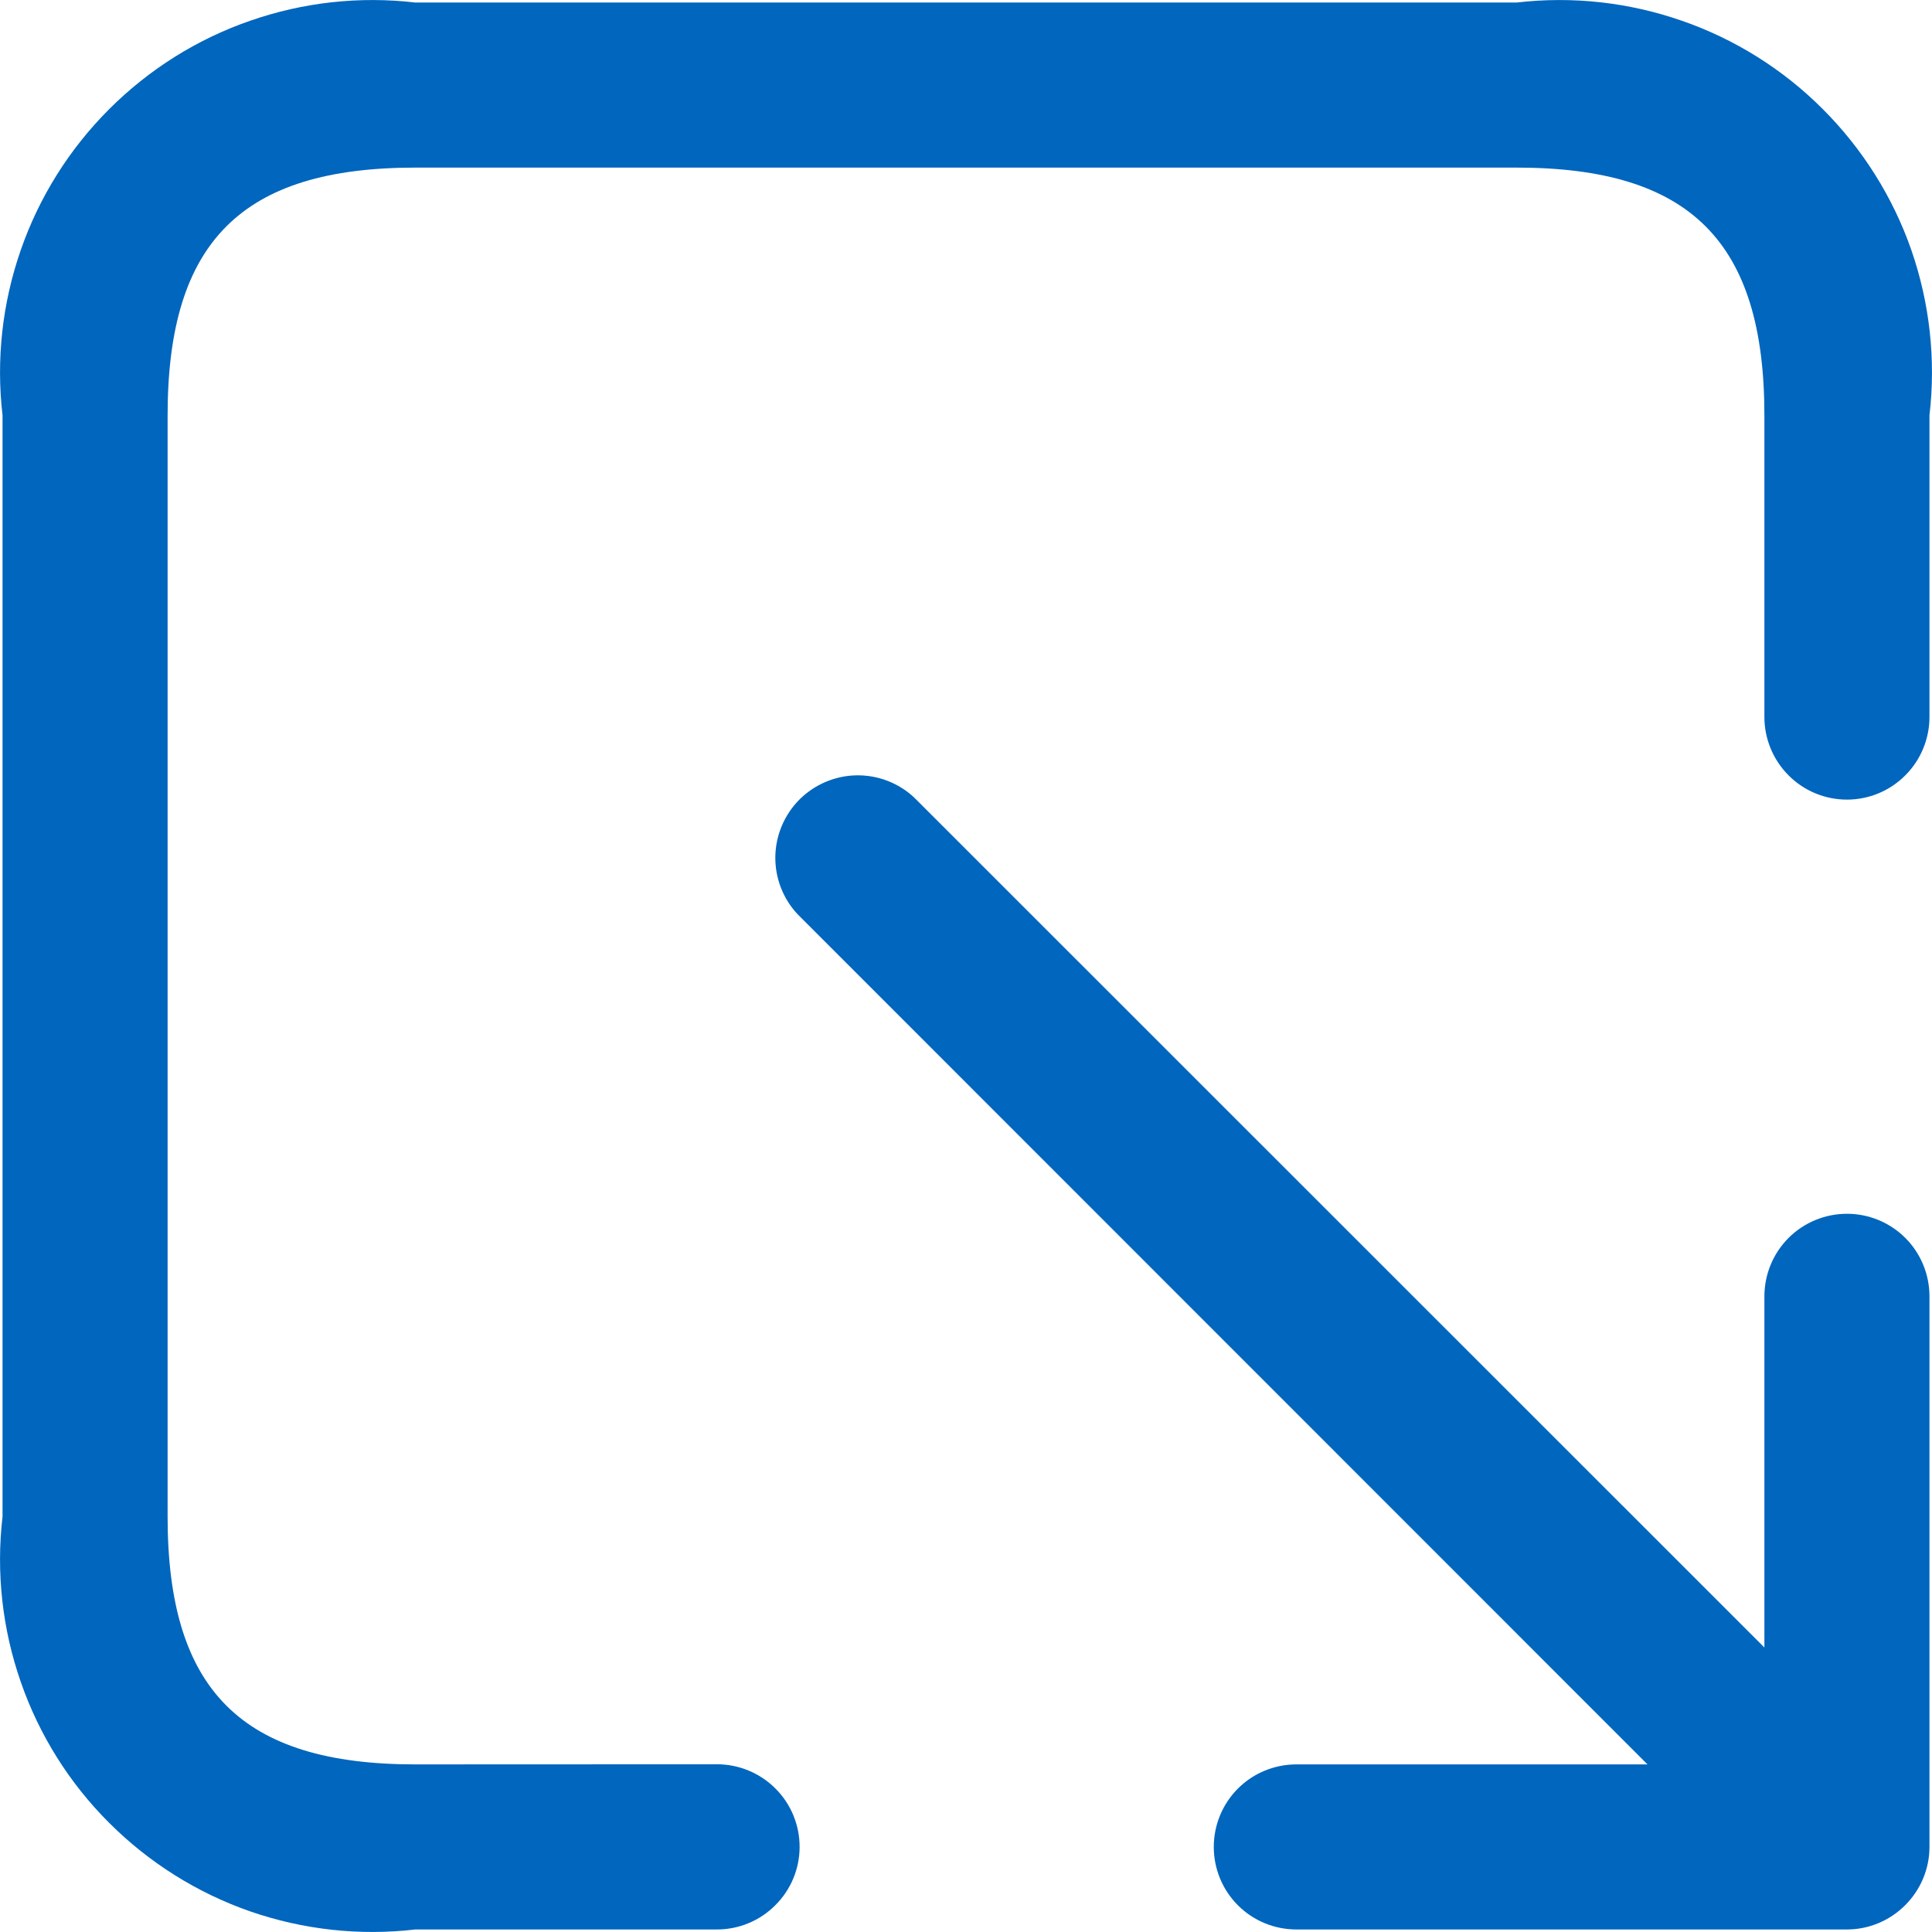
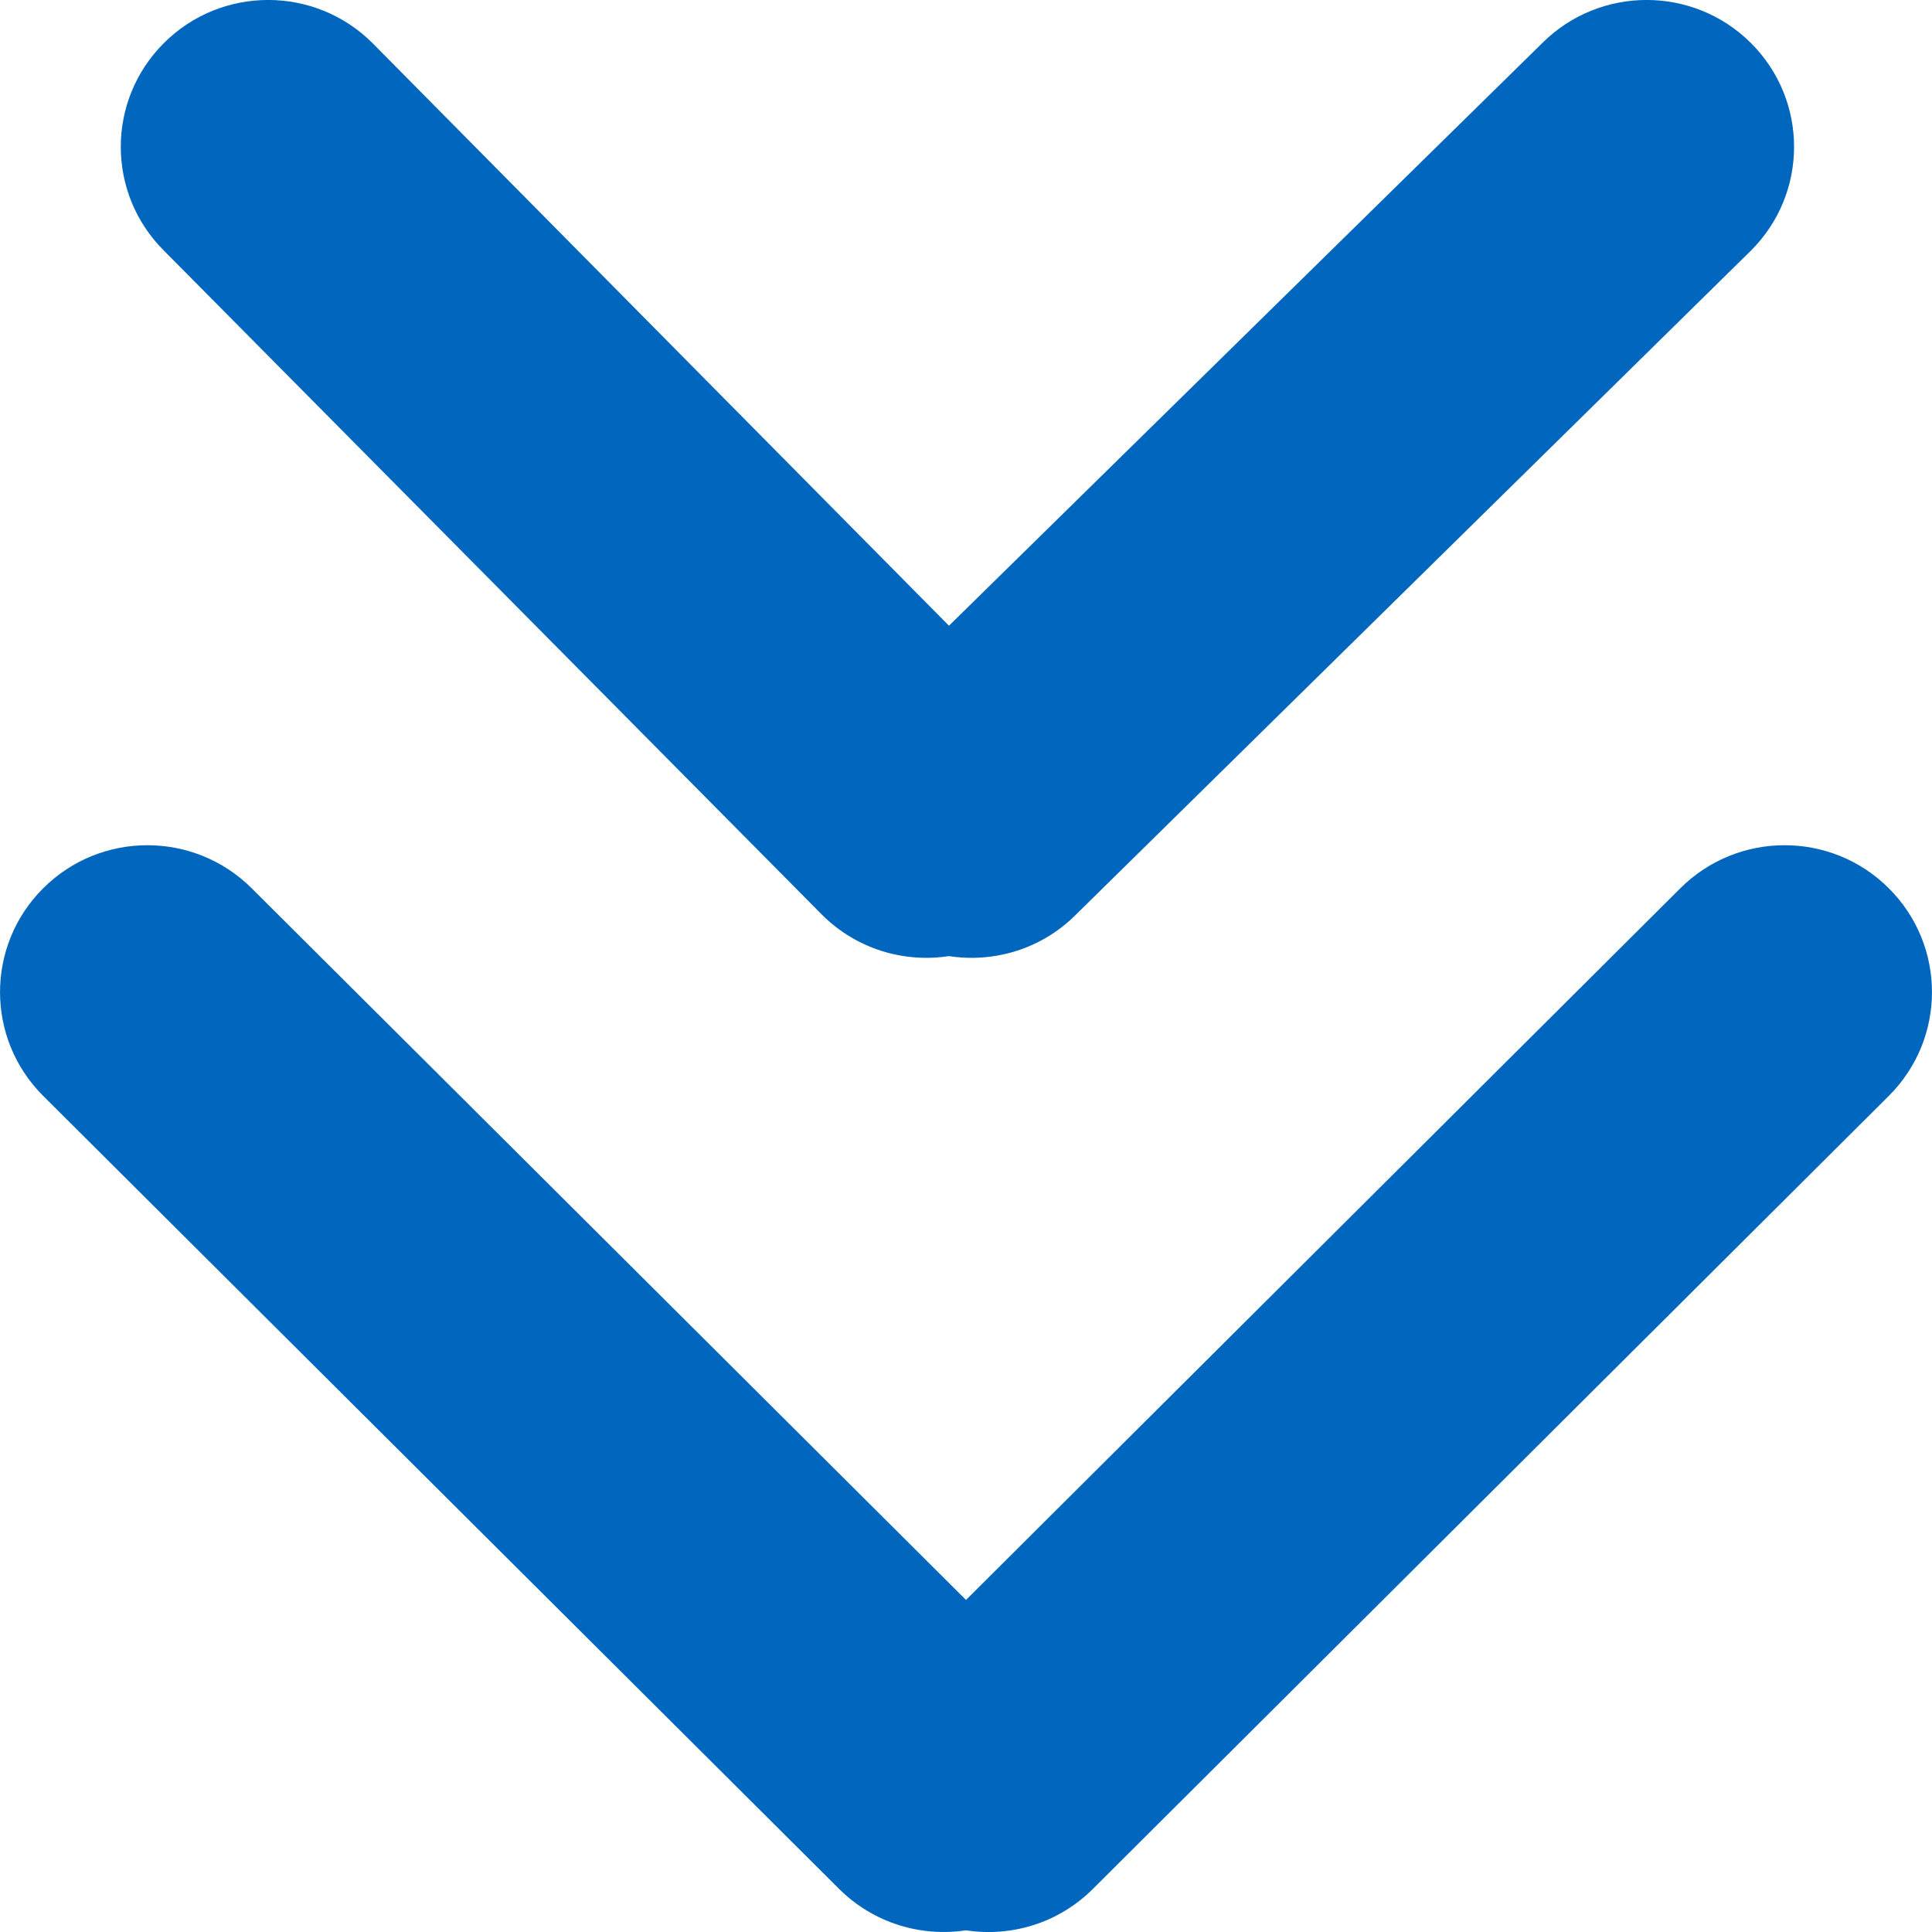
<svg xmlns="http://www.w3.org/2000/svg" width="16" height="16" viewBox="0 0 16 16" fill="none">
-   <path d="M15.979 15.296V10.736C15.979 10.554 15.907 10.38 15.779 10.252C15.651 10.124 15.477 10.052 15.296 10.052C15.114 10.052 14.94 10.124 14.812 10.252C14.684 10.38 14.612 10.554 14.612 10.736V13.644L7.571 6.605C7.442 6.484 7.27 6.418 7.093 6.421C6.916 6.424 6.747 6.496 6.621 6.621C6.496 6.747 6.424 6.916 6.421 7.093C6.418 7.27 6.484 7.442 6.605 7.571L13.644 14.612H10.736C10.554 14.612 10.38 14.684 10.252 14.812C10.124 14.94 10.052 15.114 10.052 15.296C10.052 15.477 10.124 15.651 10.252 15.779C10.38 15.907 10.554 15.979 10.736 15.979H15.296C15.477 15.979 15.65 15.906 15.778 15.778C15.906 15.65 15.979 15.477 15.979 15.296ZM15.296 6.622C15.114 6.622 14.94 6.55 14.812 6.421C14.684 6.293 14.612 6.119 14.612 5.938V3.44C14.612 2.002 13.998 1.388 12.56 1.388H3.44C2.002 1.388 1.388 2.002 1.388 3.44V12.56C1.388 13.998 2.002 14.612 3.44 14.612L5.938 14.611C6.119 14.611 6.293 14.683 6.421 14.811C6.55 14.939 6.622 15.113 6.622 15.295C6.622 15.476 6.55 15.65 6.421 15.778C6.293 15.907 6.119 15.979 5.938 15.979L3.44 15.979C2.978 16.033 2.51 15.981 2.071 15.829C1.632 15.676 1.233 15.425 0.904 15.096C0.575 14.768 0.324 14.368 0.172 13.929C0.019 13.49 -0.033 13.022 0.021 12.56V3.44C-0.033 2.978 0.019 2.51 0.172 2.071C0.324 1.632 0.575 1.233 0.904 0.904C1.233 0.575 1.632 0.324 2.071 0.172C2.51 0.019 2.978 -0.033 3.44 0.021H12.56C13.022 -0.033 13.49 0.019 13.929 0.172C14.368 0.324 14.768 0.575 15.096 0.904C15.425 1.233 15.676 1.632 15.829 2.071C15.981 2.51 16.033 2.978 15.979 3.44V5.938C15.979 6.119 15.907 6.293 15.779 6.421C15.651 6.55 15.477 6.622 15.296 6.622Z" fill="#0066BE" />
+   <path d="M1.358 0.356C0.881 0.831 0.881 1.601 1.358 2.076L6.808 7.576C7.094 7.861 7.487 7.975 7.858 7.918C8.23 7.975 8.623 7.862 8.909 7.576L14.5 2.076C14.977 1.601 14.977 0.831 14.5 0.356C14.023 -0.119 13.25 -0.119 12.773 0.356L7.859 5.182L3.084 0.356C2.607 -0.119 1.834 -0.119 1.358 0.356Z" fill="#0066BE" />
+   <path d="M0.358 7.356C-0.119 7.831 -0.119 8.601 0.358 9.076L6.95 15.644C7.236 15.928 7.628 16.042 7.999 15.986C8.371 16.043 8.764 15.929 9.05 15.644L15.642 9.076C16.119 8.601 16.119 7.831 15.642 7.356C15.166 6.881 14.393 6.881 13.916 7.356L8 13.25L2.084 7.356C1.607 6.881 0.834 6.881 0.358 7.356Z" fill="#0066BE" />
</svg>
